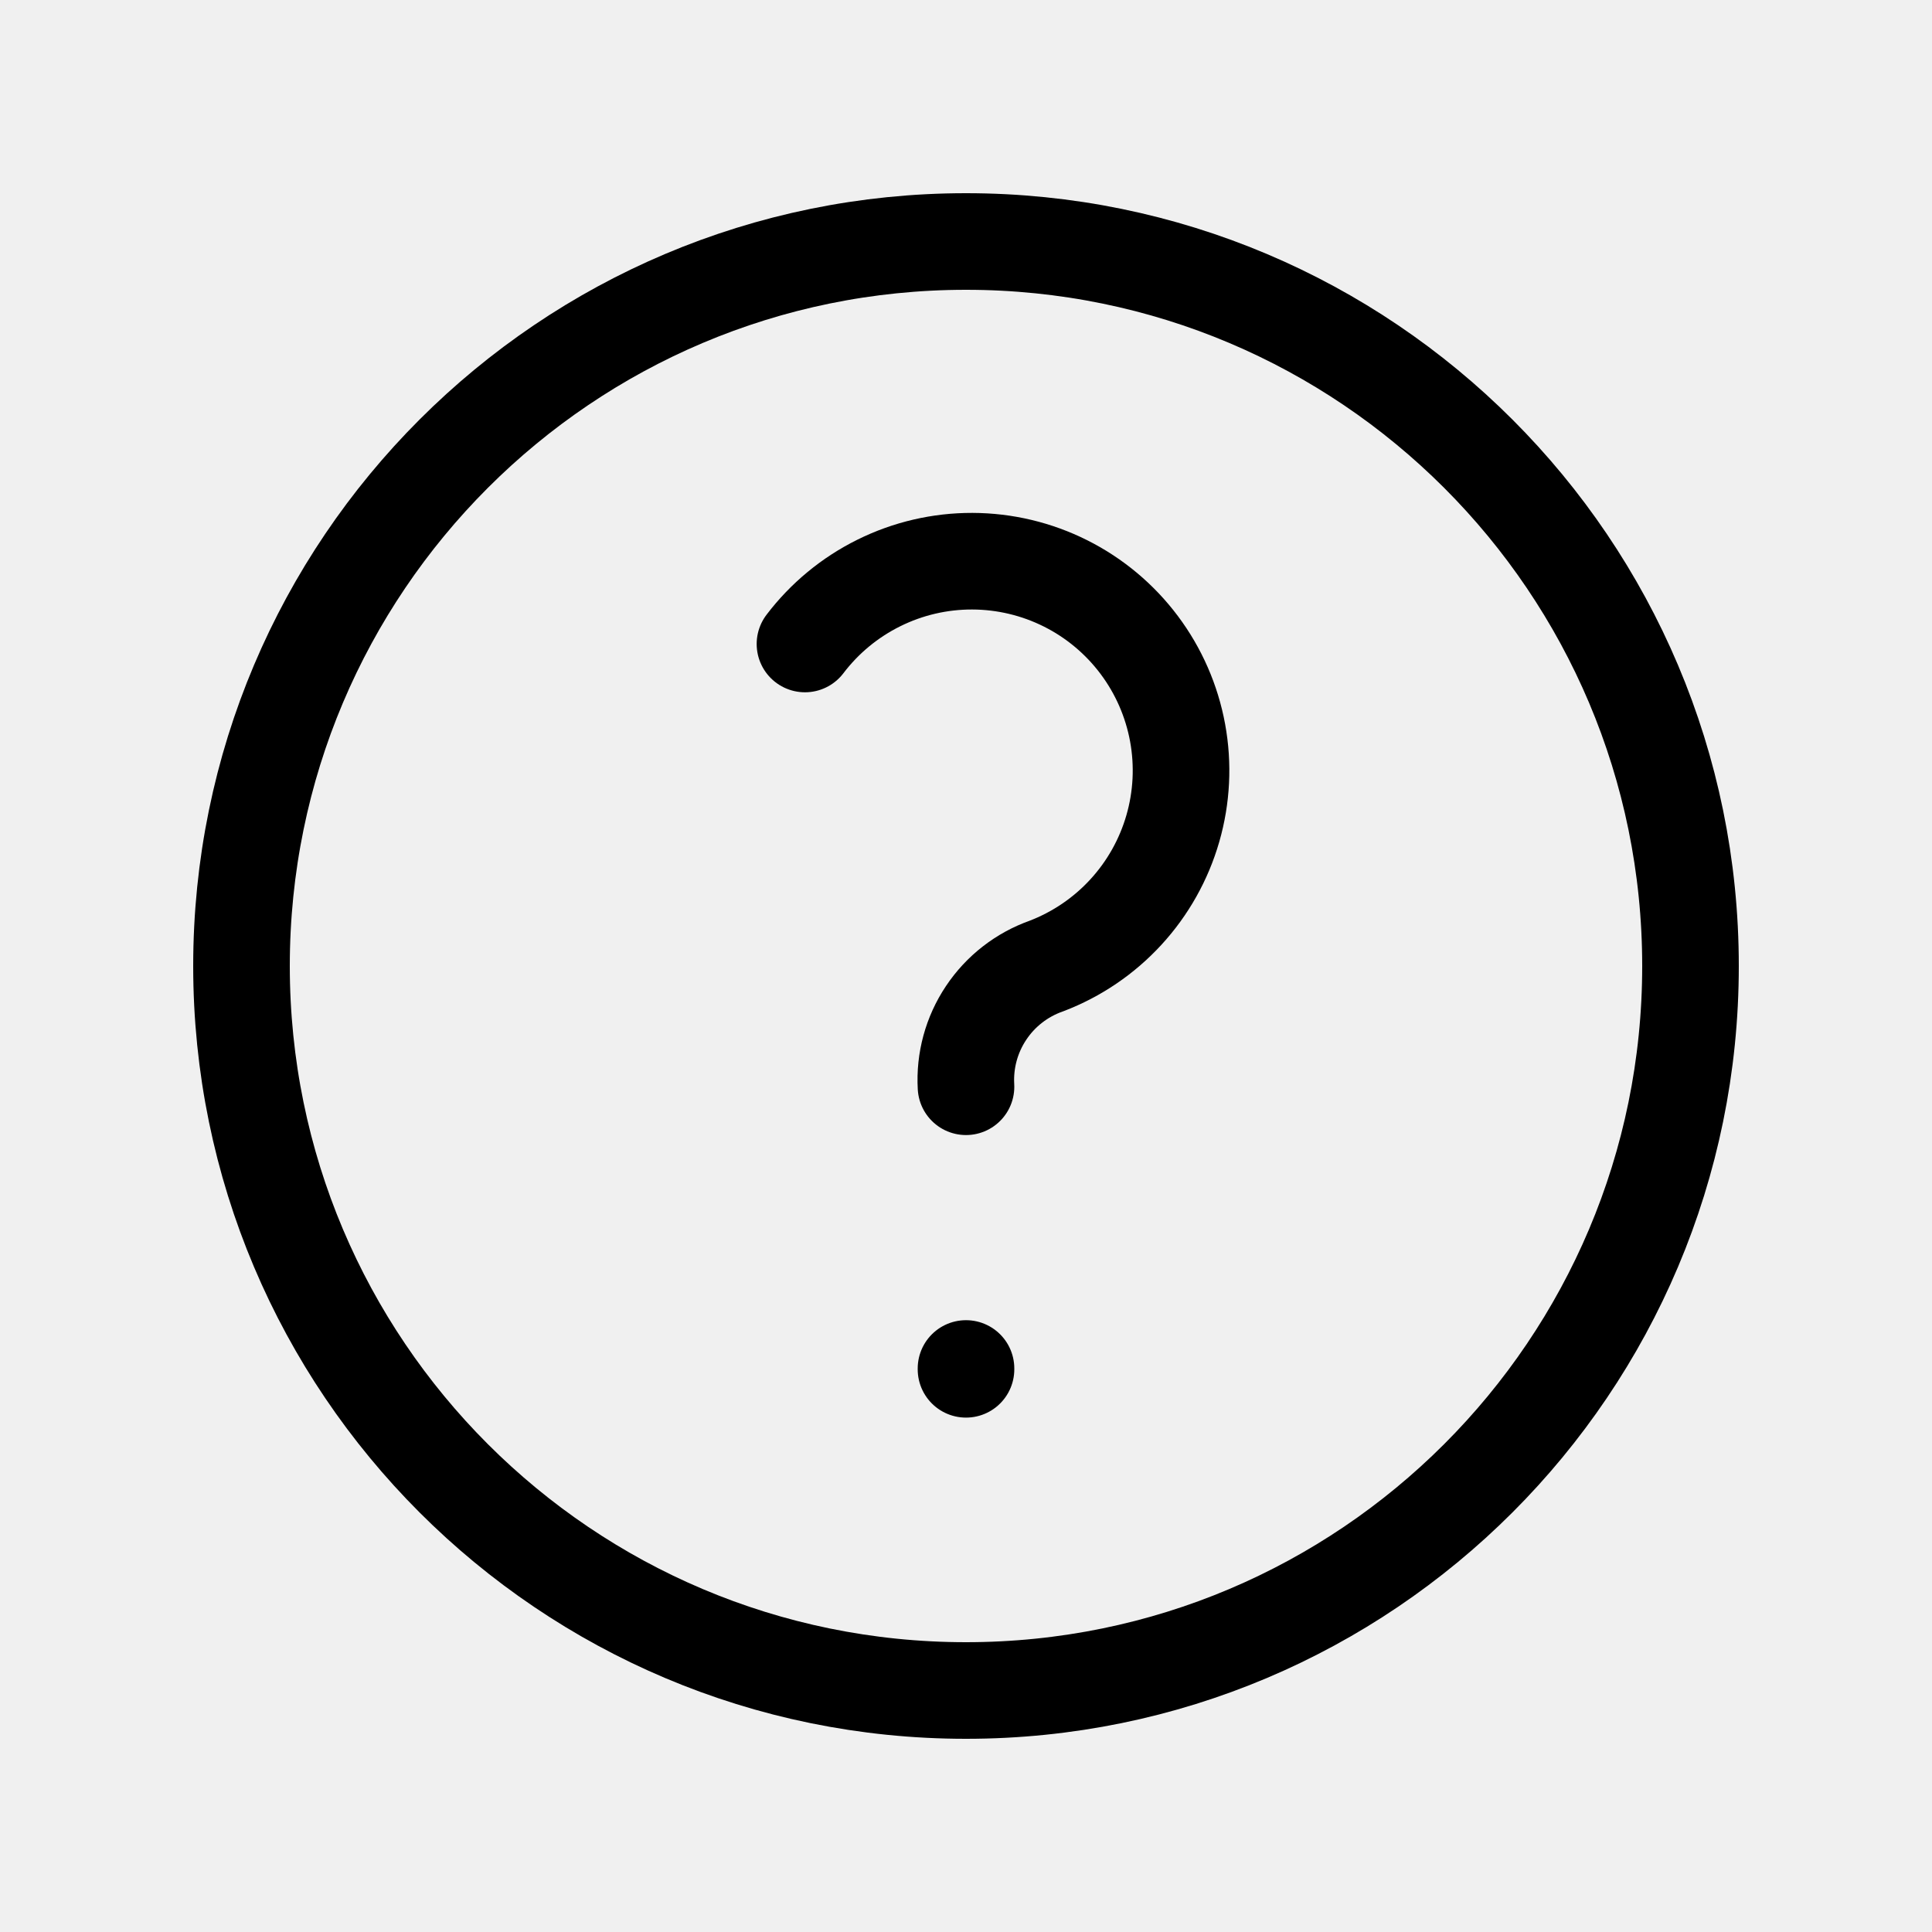
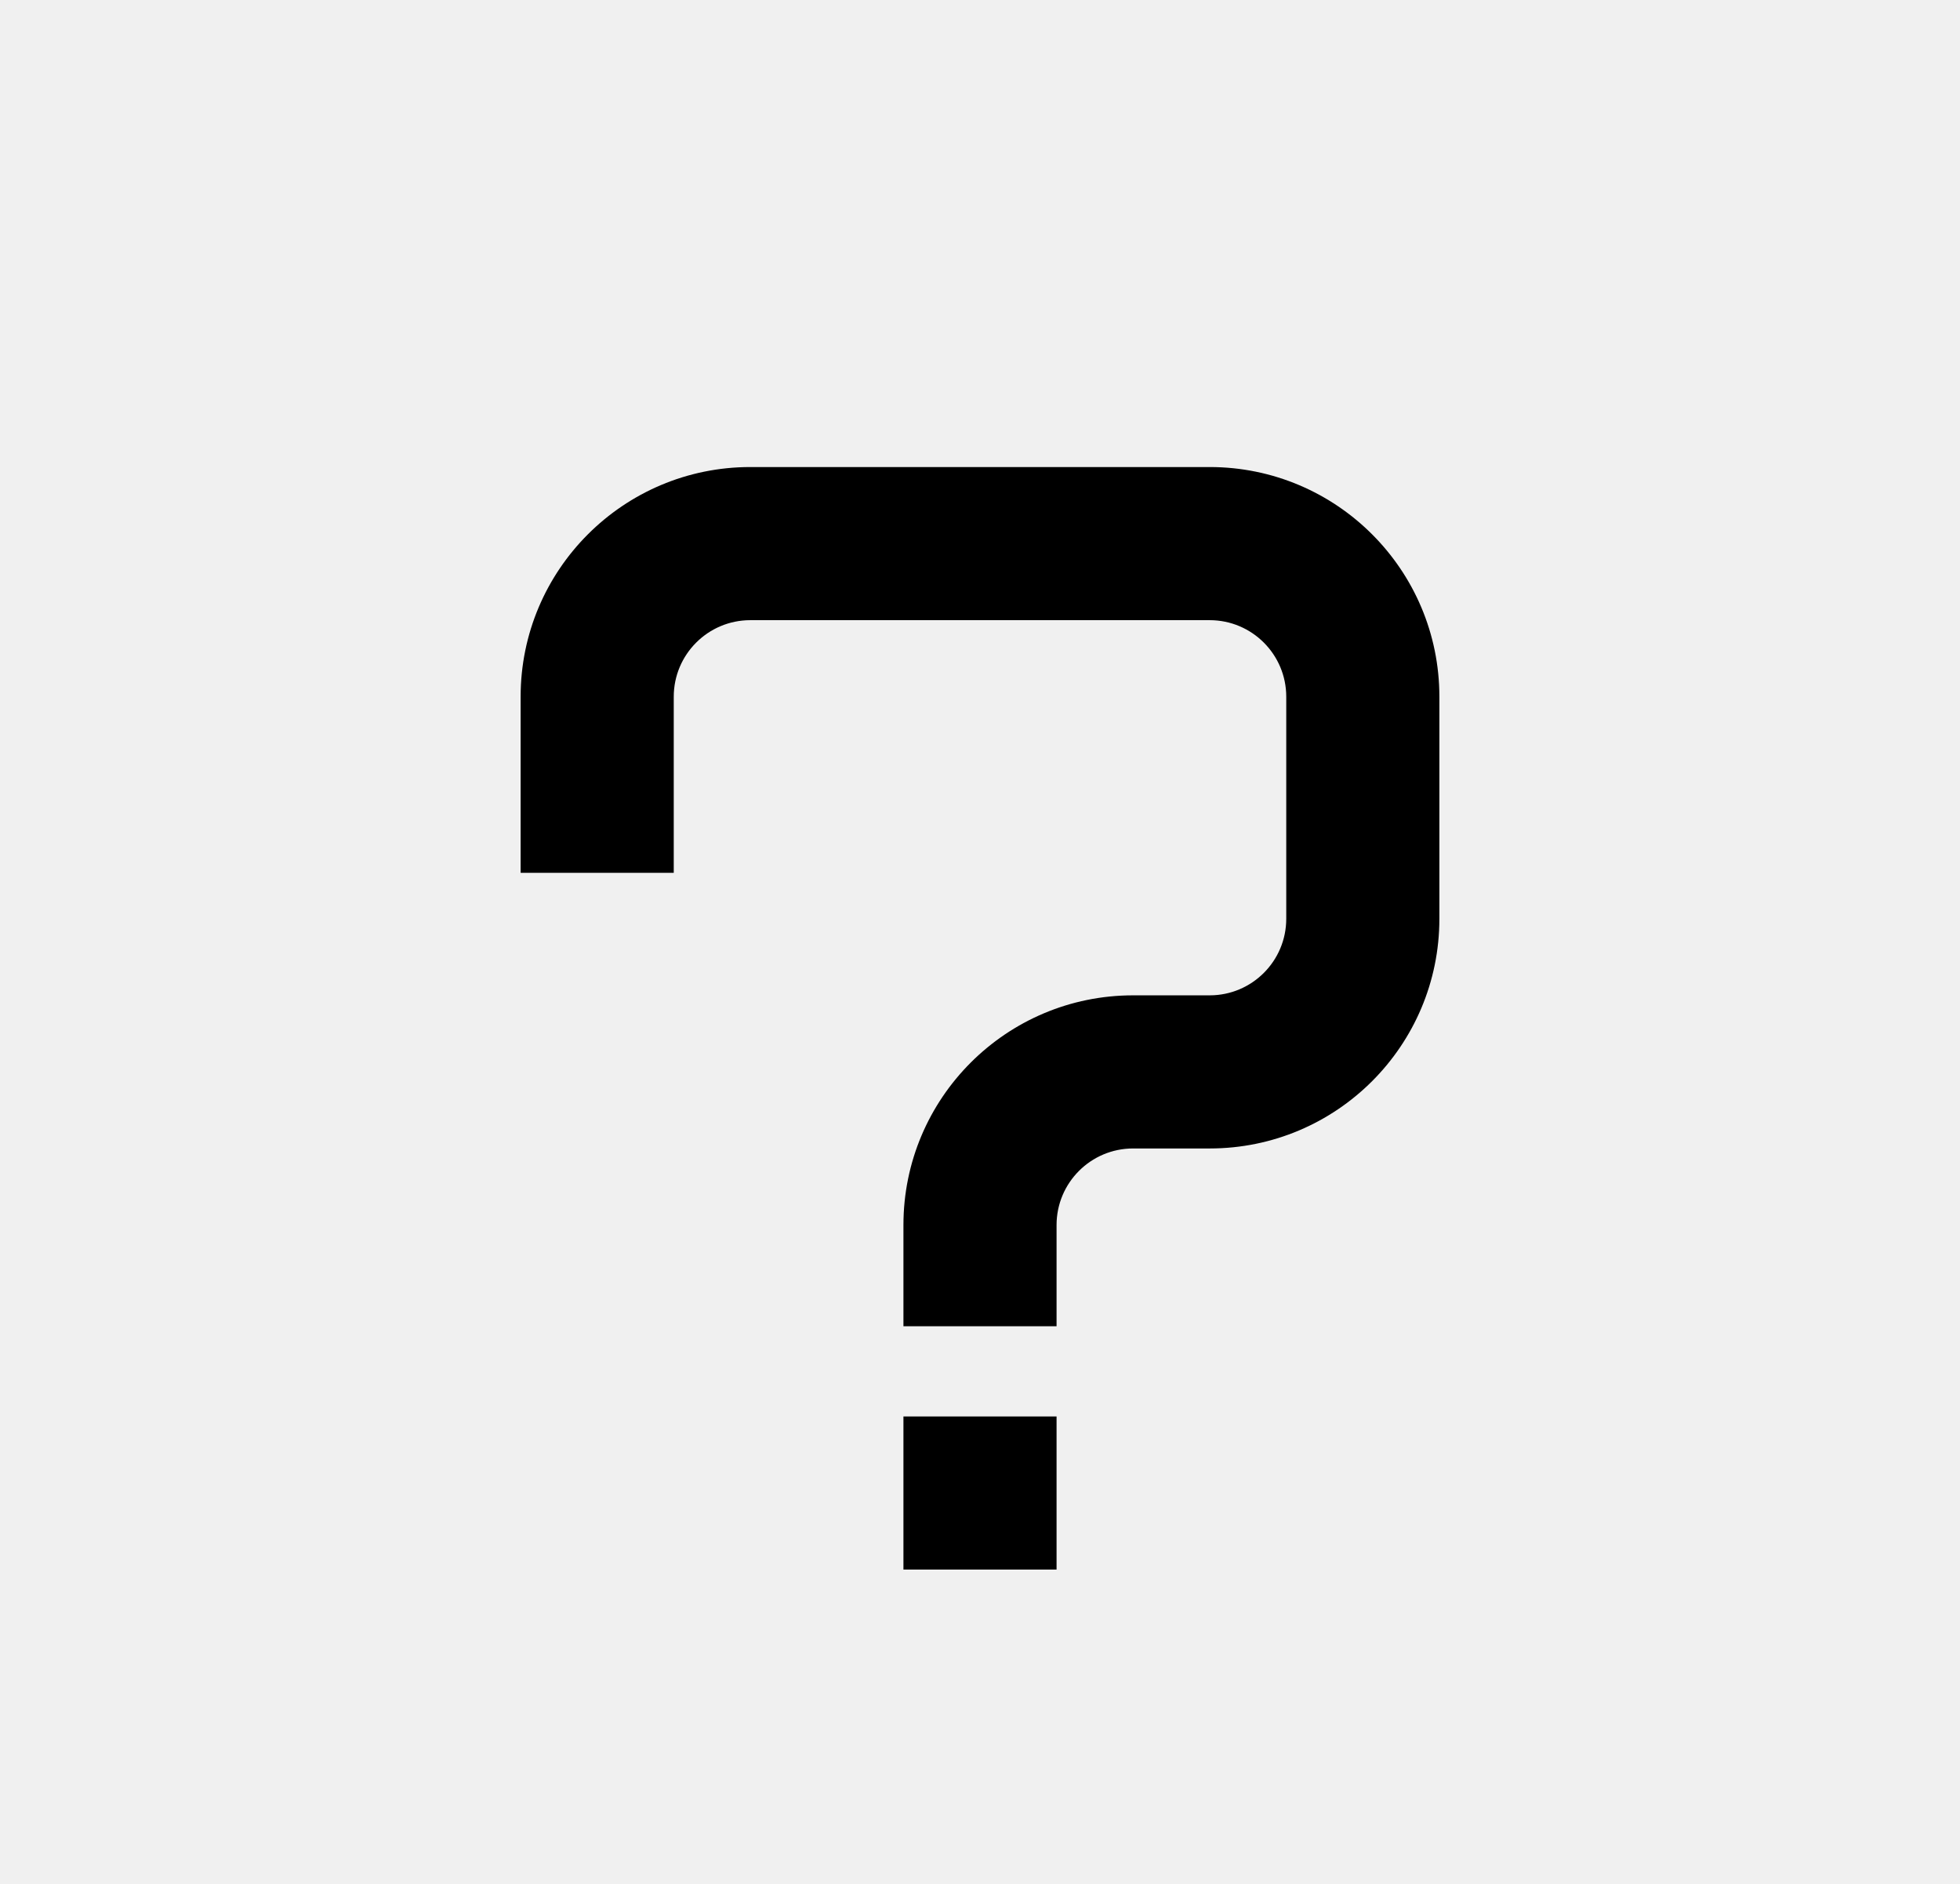
- <svg xmlns="http://www.w3.org/2000/svg" width="40" height="40" viewBox="0 0 40 40" fill="none">
-   <g clip-path="url(#clip0_1_53146)">
-     <path d="M20 35C28.284 35 35 28.284 35 20C35 11.716 28.284 5 20 5C11.716 5 5 11.716 5 20C5 28.284 11.716 35 20 35Z" stroke="black" stroke-width="2" stroke-linecap="round" stroke-linejoin="round" />
-     <path d="M20 28.333V28.35" stroke="black" stroke-width="2" stroke-linecap="round" stroke-linejoin="round" />
-     <path d="M20 22.5C19.969 21.959 20.115 21.422 20.416 20.972C20.716 20.521 21.155 20.18 21.666 20C22.293 19.76 22.855 19.379 23.309 18.885C23.763 18.391 24.096 17.799 24.282 17.154C24.468 16.51 24.502 15.831 24.381 15.171C24.26 14.512 23.988 13.889 23.585 13.352C23.183 12.816 22.662 12.38 22.062 12.079C21.462 11.778 20.801 11.621 20.131 11.619C19.46 11.617 18.798 11.771 18.197 12.069C17.596 12.366 17.072 12.799 16.666 13.333" stroke="black" stroke-width="2" stroke-linecap="round" stroke-linejoin="round" />
+ <svg xmlns="http://www.w3.org/2000/svg" viewBox="-16 -18 128 123">
+   <g id="Question - Raw">
+     <path clip-rule="evenodd" d="M28 27.5C28 24.739 30.239 22.5 33 22.5H63C65.761 22.5 68 24.739 68 27.5V42C68 44.761 65.761 47 63 47H58C49.716 47 43 53.716 43 62V68.611H53V62C53 59.239 55.239 57 58 57H63C71.284 57 78 50.284 78 42V27.5C78 19.216 71.284 12.5 63 12.5H33C24.716 12.5 18 19.216 18 27.5V39H28V27.5ZM53 74.5H43V84.5H53V74.5Z" fill-rule="evenodd" id="Vector" />
  </g>
-   <defs>
-     <clipPath id="clip0_1_53146">
-       <rect width="40" height="40" fill="white" />
-     </clipPath>
-   </defs>
</svg>
